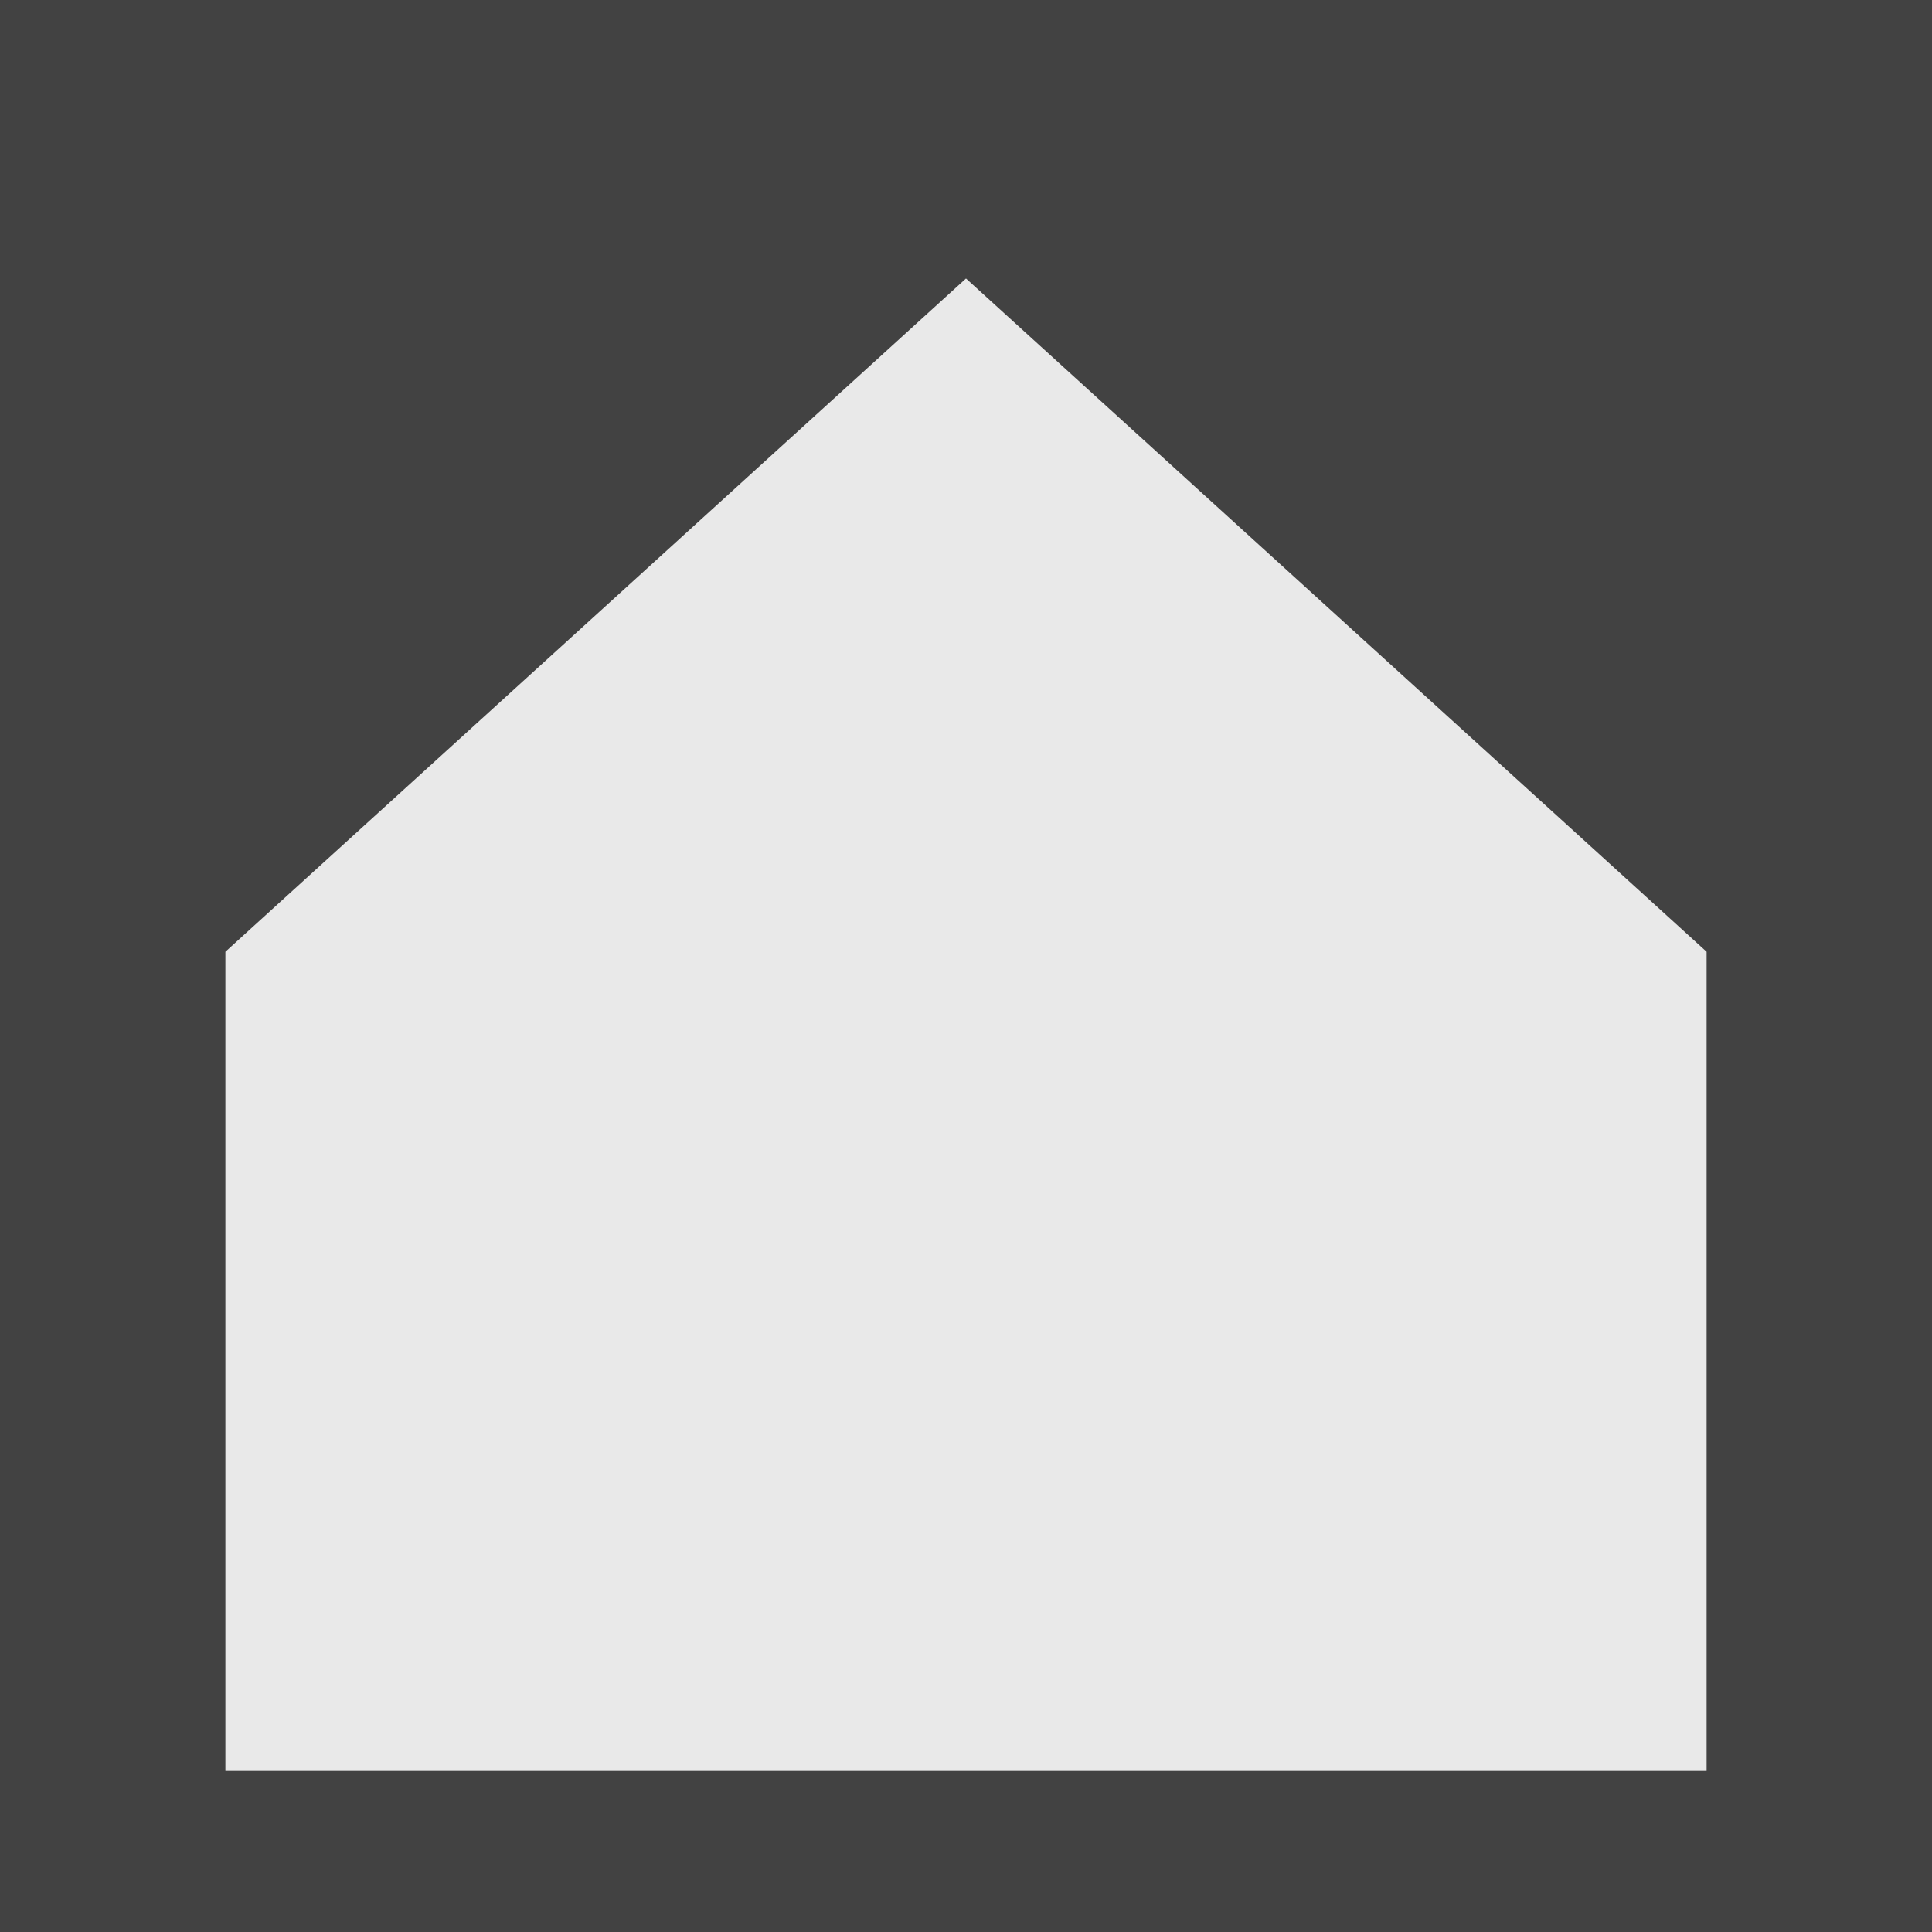
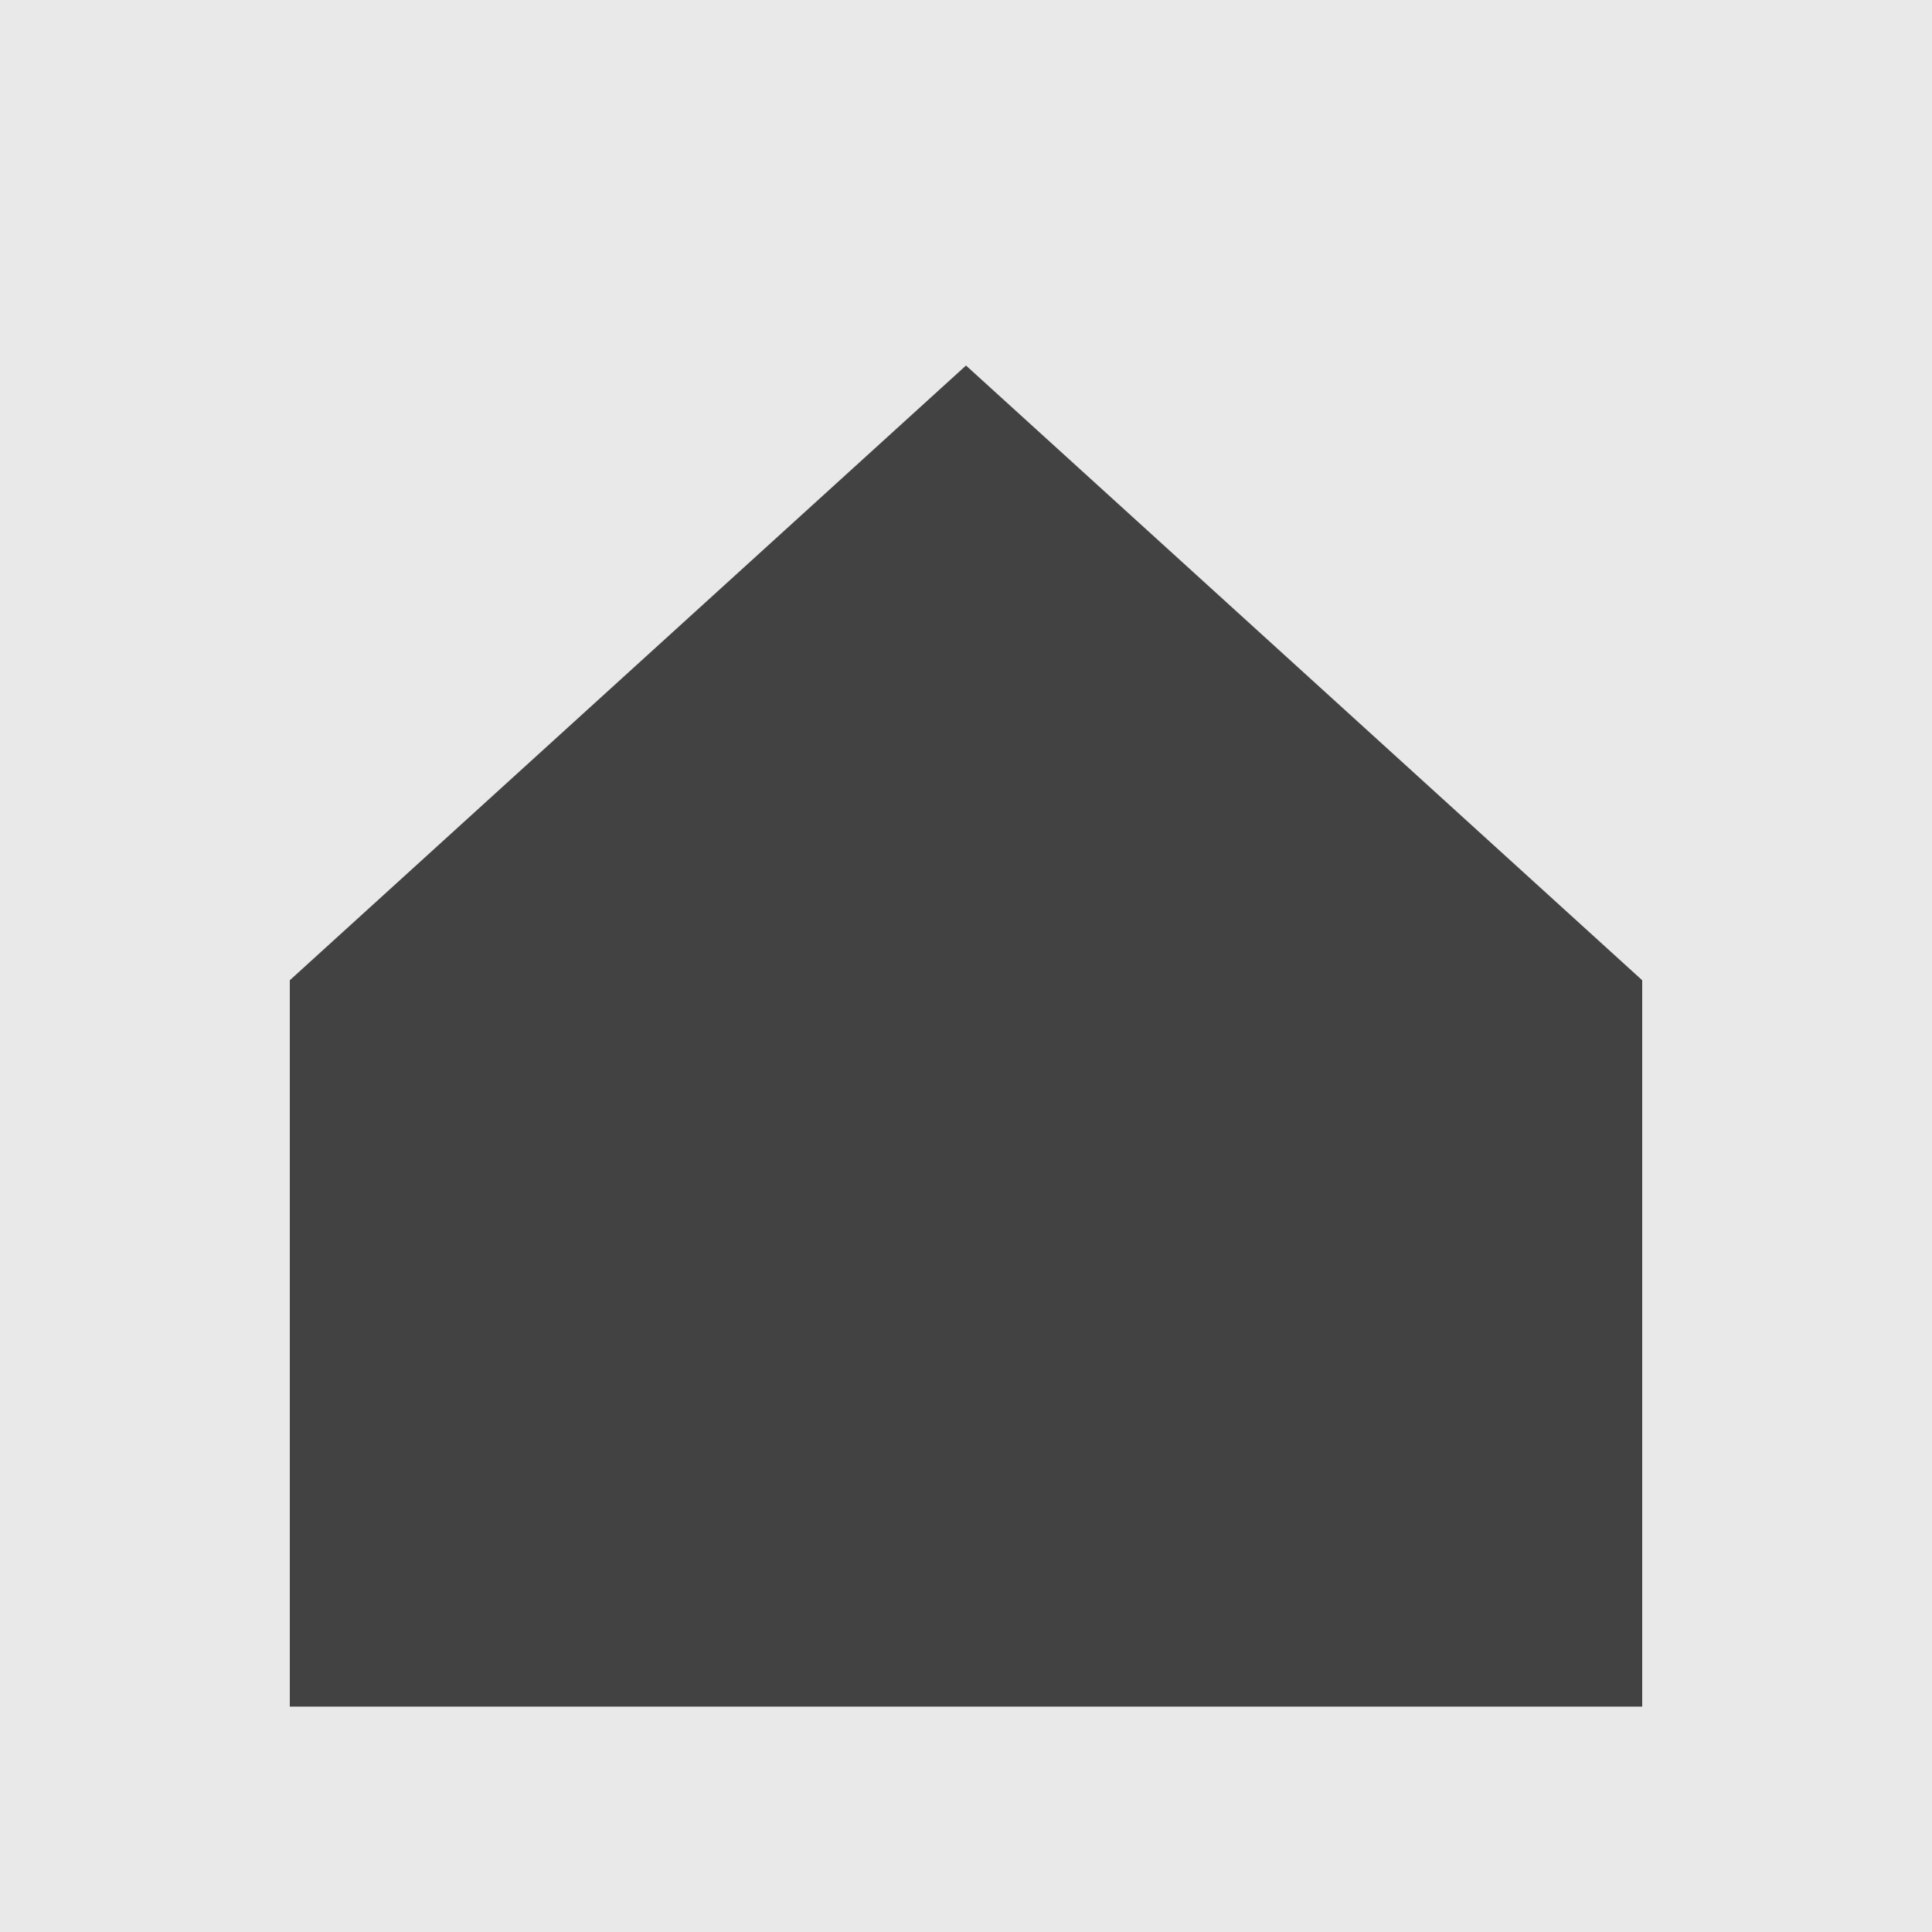
<svg xmlns="http://www.w3.org/2000/svg" xmlns:xlink="http://www.w3.org/1999/xlink" height="30" width="30" version="1.0" id="svg2">
  <defs id="defs6">
    <linearGradient id="linearGradient2893">
      <stop style="stop-color: white; stop-opacity: 0.314;" offset="0" id="stop2895" />
      <stop id="stop2897" offset="0.19" style="stop-color: white; stop-opacity: 0.251;" />
      <stop style="stop-color: rgb(107, 107, 107); stop-opacity: 0.125;" offset="0.6" id="stop2901" />
      <stop style="stop-color: black; stop-opacity: 0.125;" offset="1" id="stop2899" />
    </linearGradient>
    <linearGradient id="linearGradient2885">
      <stop id="stop2887" offset="0" style="stop-color: white; stop-opacity: 1;" />
      <stop style="stop-color: white; stop-opacity: 1;" offset="0.229" id="stop2891" />
      <stop id="stop2889" offset="1" style="stop-color: black; stop-opacity: 1;" />
    </linearGradient>
    <linearGradient id="linearGradient2955">
      <stop id="stop2867" offset="0" style="stop-color: rgb(253, 0, 0); stop-opacity: 1;" />
      <stop style="stop-color: rgb(231, 114, 117); stop-opacity: 0.659;" offset="0.5" id="stop2873" />
      <stop style="stop-color: black; stop-opacity: 0.323;" offset="1" id="stop2959" />
    </linearGradient>
    <radialGradient xlink:href="#linearGradient2955" id="radialGradient2961" cx="225.524" cy="218.901" fx="225.524" fy="218.901" r="300" gradientTransform="matrix(-4.16794e-4,2.18287,-1.88423,-3.59956e-4,615.597,-289.121)" gradientUnits="userSpaceOnUse" />
    <polygon id="star" transform="scale(53,53)" points="-0.588,0.809 0,-1 0,-1 0.588,0.809 -0.951,-0.309 0.951,-0.309 " />
    <clipPath id="clip">
      <path d="m 0,-200 0,800 300,0 0,-800 -300,0 z" id="path10" />
    </clipPath>
    <radialGradient xlink:href="#linearGradient2955" id="radialGradient1911" gradientUnits="userSpaceOnUse" gradientTransform="matrix(-4.16794e-4,2.18287,-1.88423,-3.59956e-4,615.597,-289.121)" cx="225.524" cy="218.901" fx="225.524" fy="218.901" r="300" />
    <radialGradient xlink:href="#linearGradient2955" id="radialGradient2865" gradientUnits="userSpaceOnUse" gradientTransform="matrix(0,1.74872,-1.59316,-1.04977e-7,551.788,-191.29)" cx="225.524" cy="218.901" fx="225.524" fy="218.901" r="300" />
    <radialGradient xlink:href="#linearGradient2955" id="radialGradient2871" gradientUnits="userSpaceOnUse" gradientTransform="matrix(0,1.38624,-1.32329,-5.74113e-8,-158.082,-109.541)" cx="225.524" cy="218.901" fx="225.524" fy="218.901" r="300" />
    <radialGradient xlink:href="#linearGradient2893" id="radialGradient3163" gradientUnits="userSpaceOnUse" gradientTransform="matrix(0.05804536,0,0,0.05786134,-20.00159,638.6621)" cx="221.445" cy="226.331" fx="221.445" fy="226.331" r="300" />
  </defs>
  <g id="layer3" style="display:inline" transform="translate(0,-630)" />
  <g id="layer4" transform="translate(0,-630)" />
  <g id="layer2" transform="translate(0,-630)" />
  <g id="layer1" transform="translate(0,-630)">
-     <rect style="fill:#424242;fill-opacity:1;stroke:none" id="rect3145" width="30" height="30" x="0" y="630" />
-     <path style="fill:#e9e9e9;stroke:#e9e9e9;stroke-width:1px;stroke-linecap:butt;stroke-linejoin:miter;stroke-opacity:1;fill-opacity:1" d="M 4,15 15,5 26,15 26,27 4,27 z" id="path4188" transform="translate(0,630)" />
+     <rect style="fill:#e9e9e9;fill-opacity:1;stroke:none" id="rect3145" width="30" height="30" x="0" y="630" />
+     <path style="fill:#424242;stroke:#e9e9e9;stroke-width:1px;stroke-linecap:butt;stroke-linejoin:miter;stroke-opacity:1;fill-opacity:1" d="M 4,15 15,5 26,15 26,27 4,27 z" id="path4188" transform="translate(0,630)" />
  </g>
</svg>
